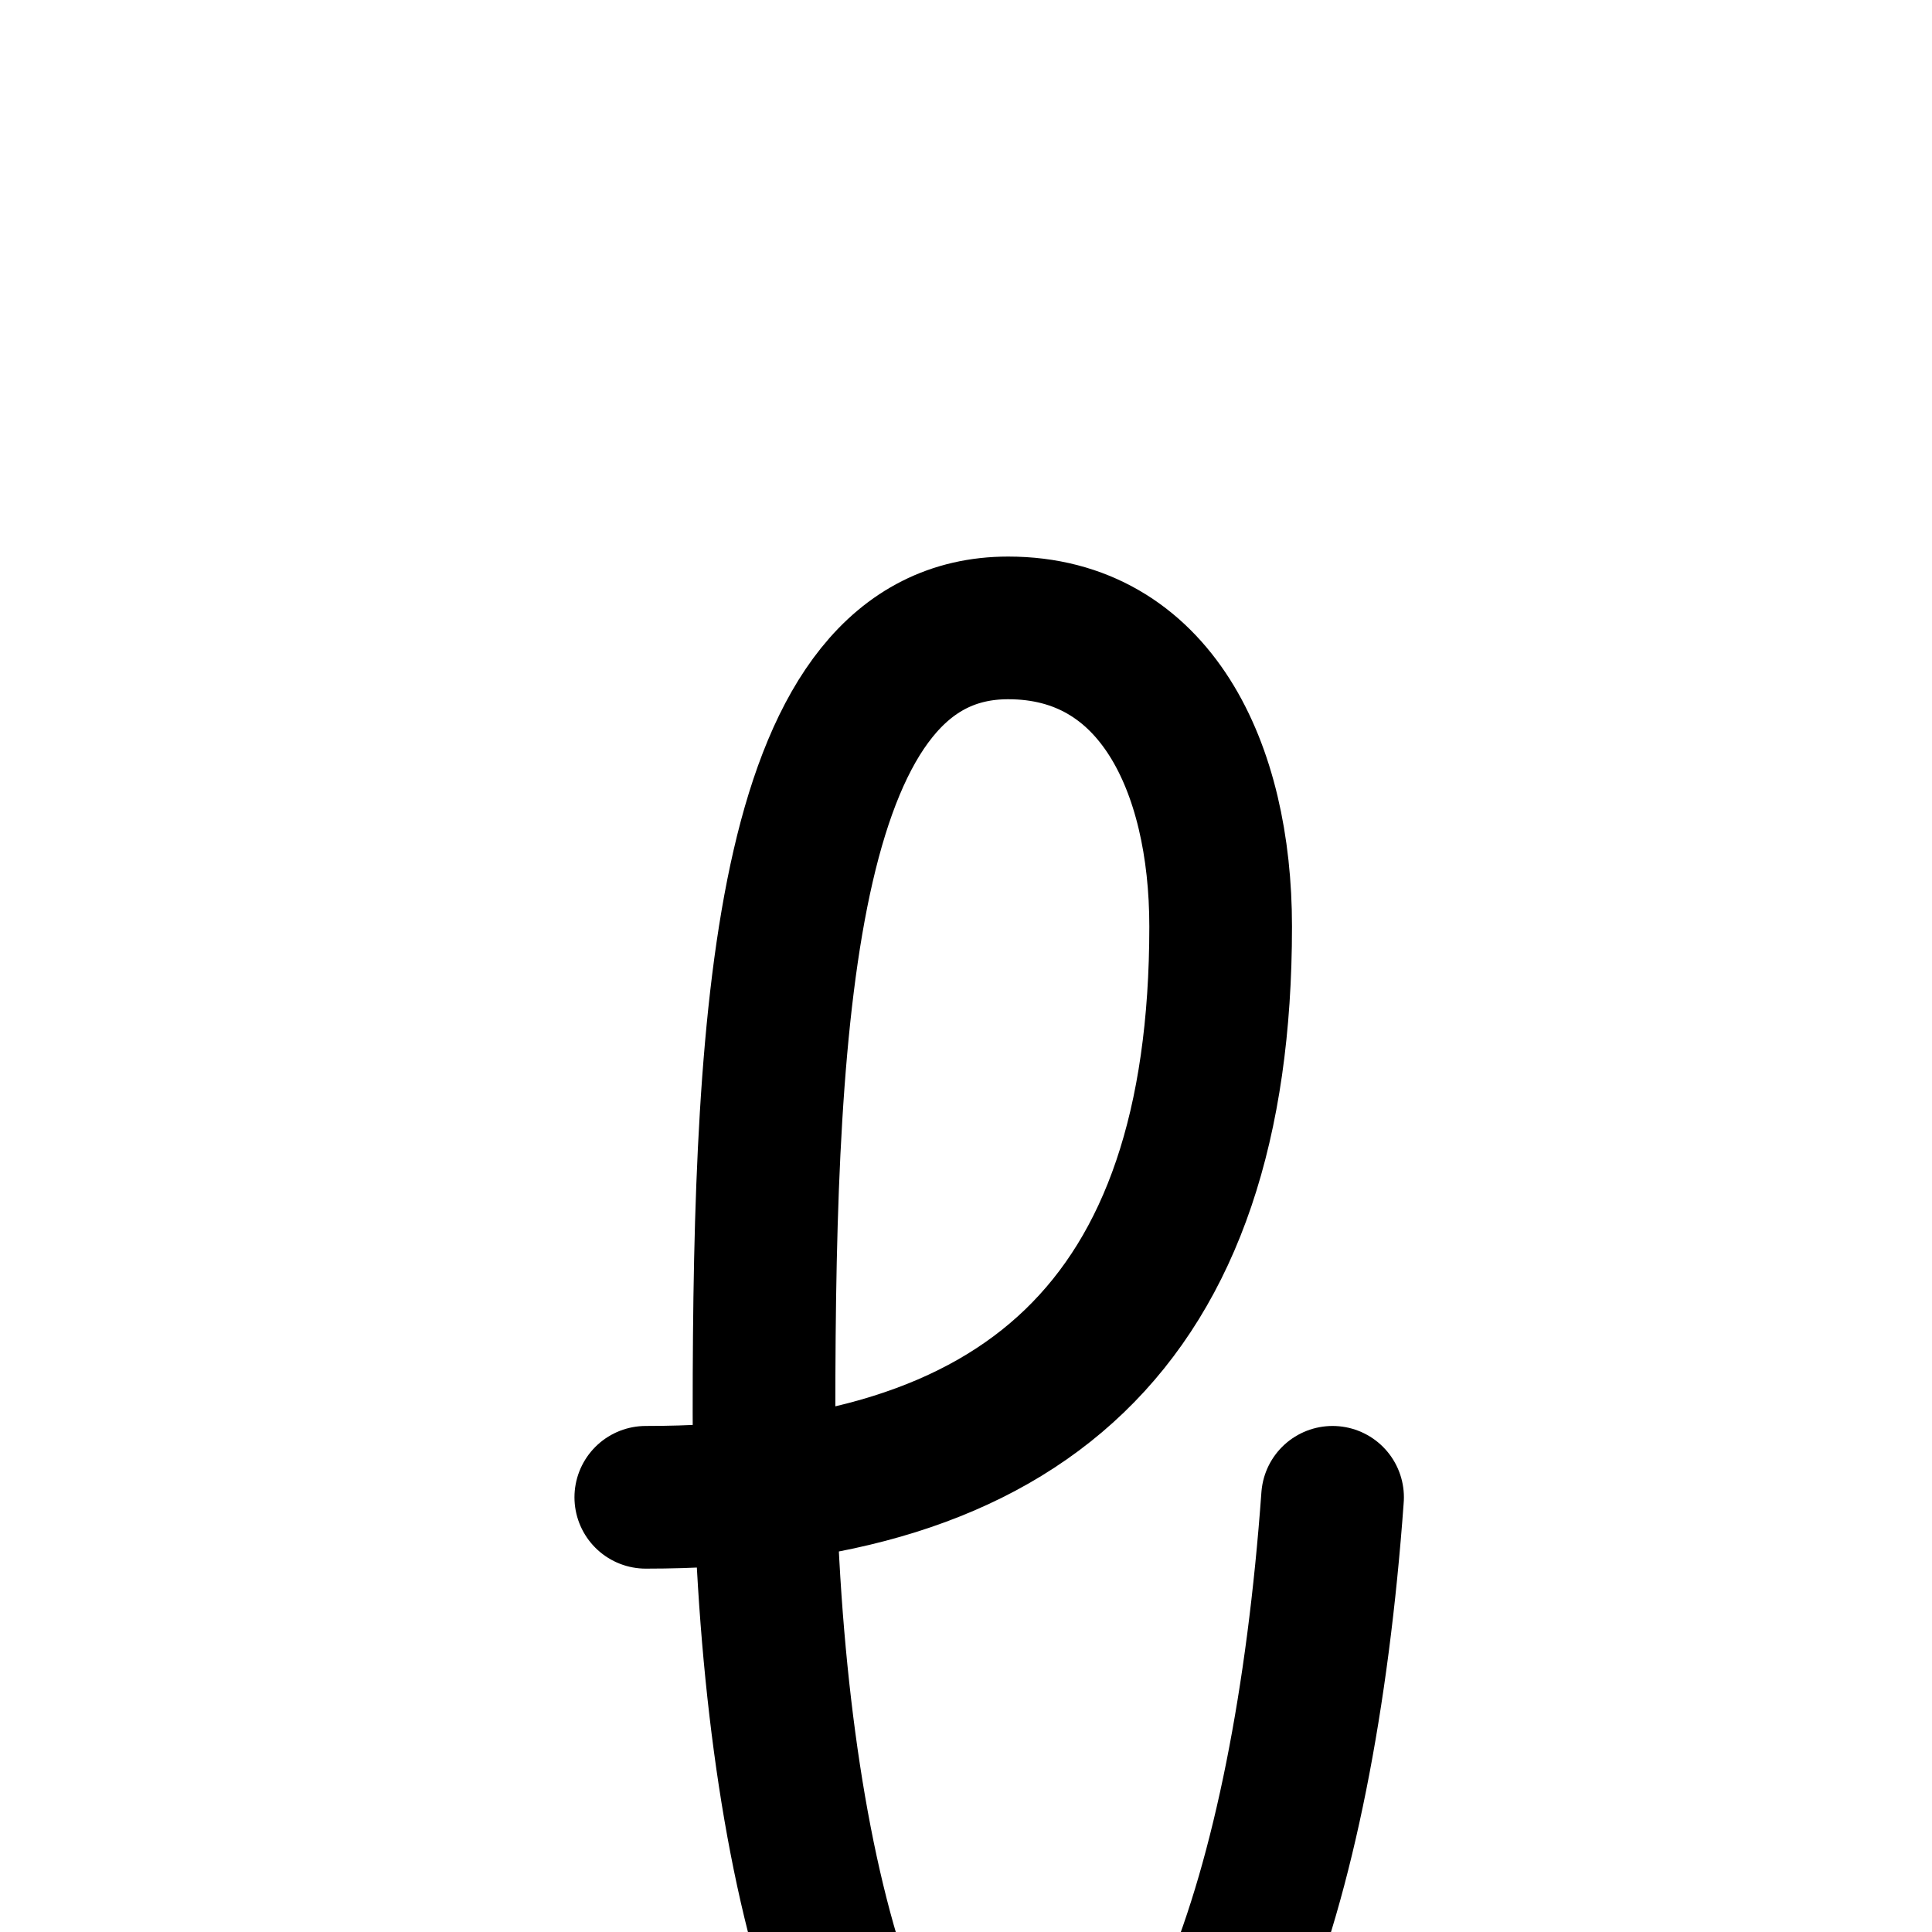
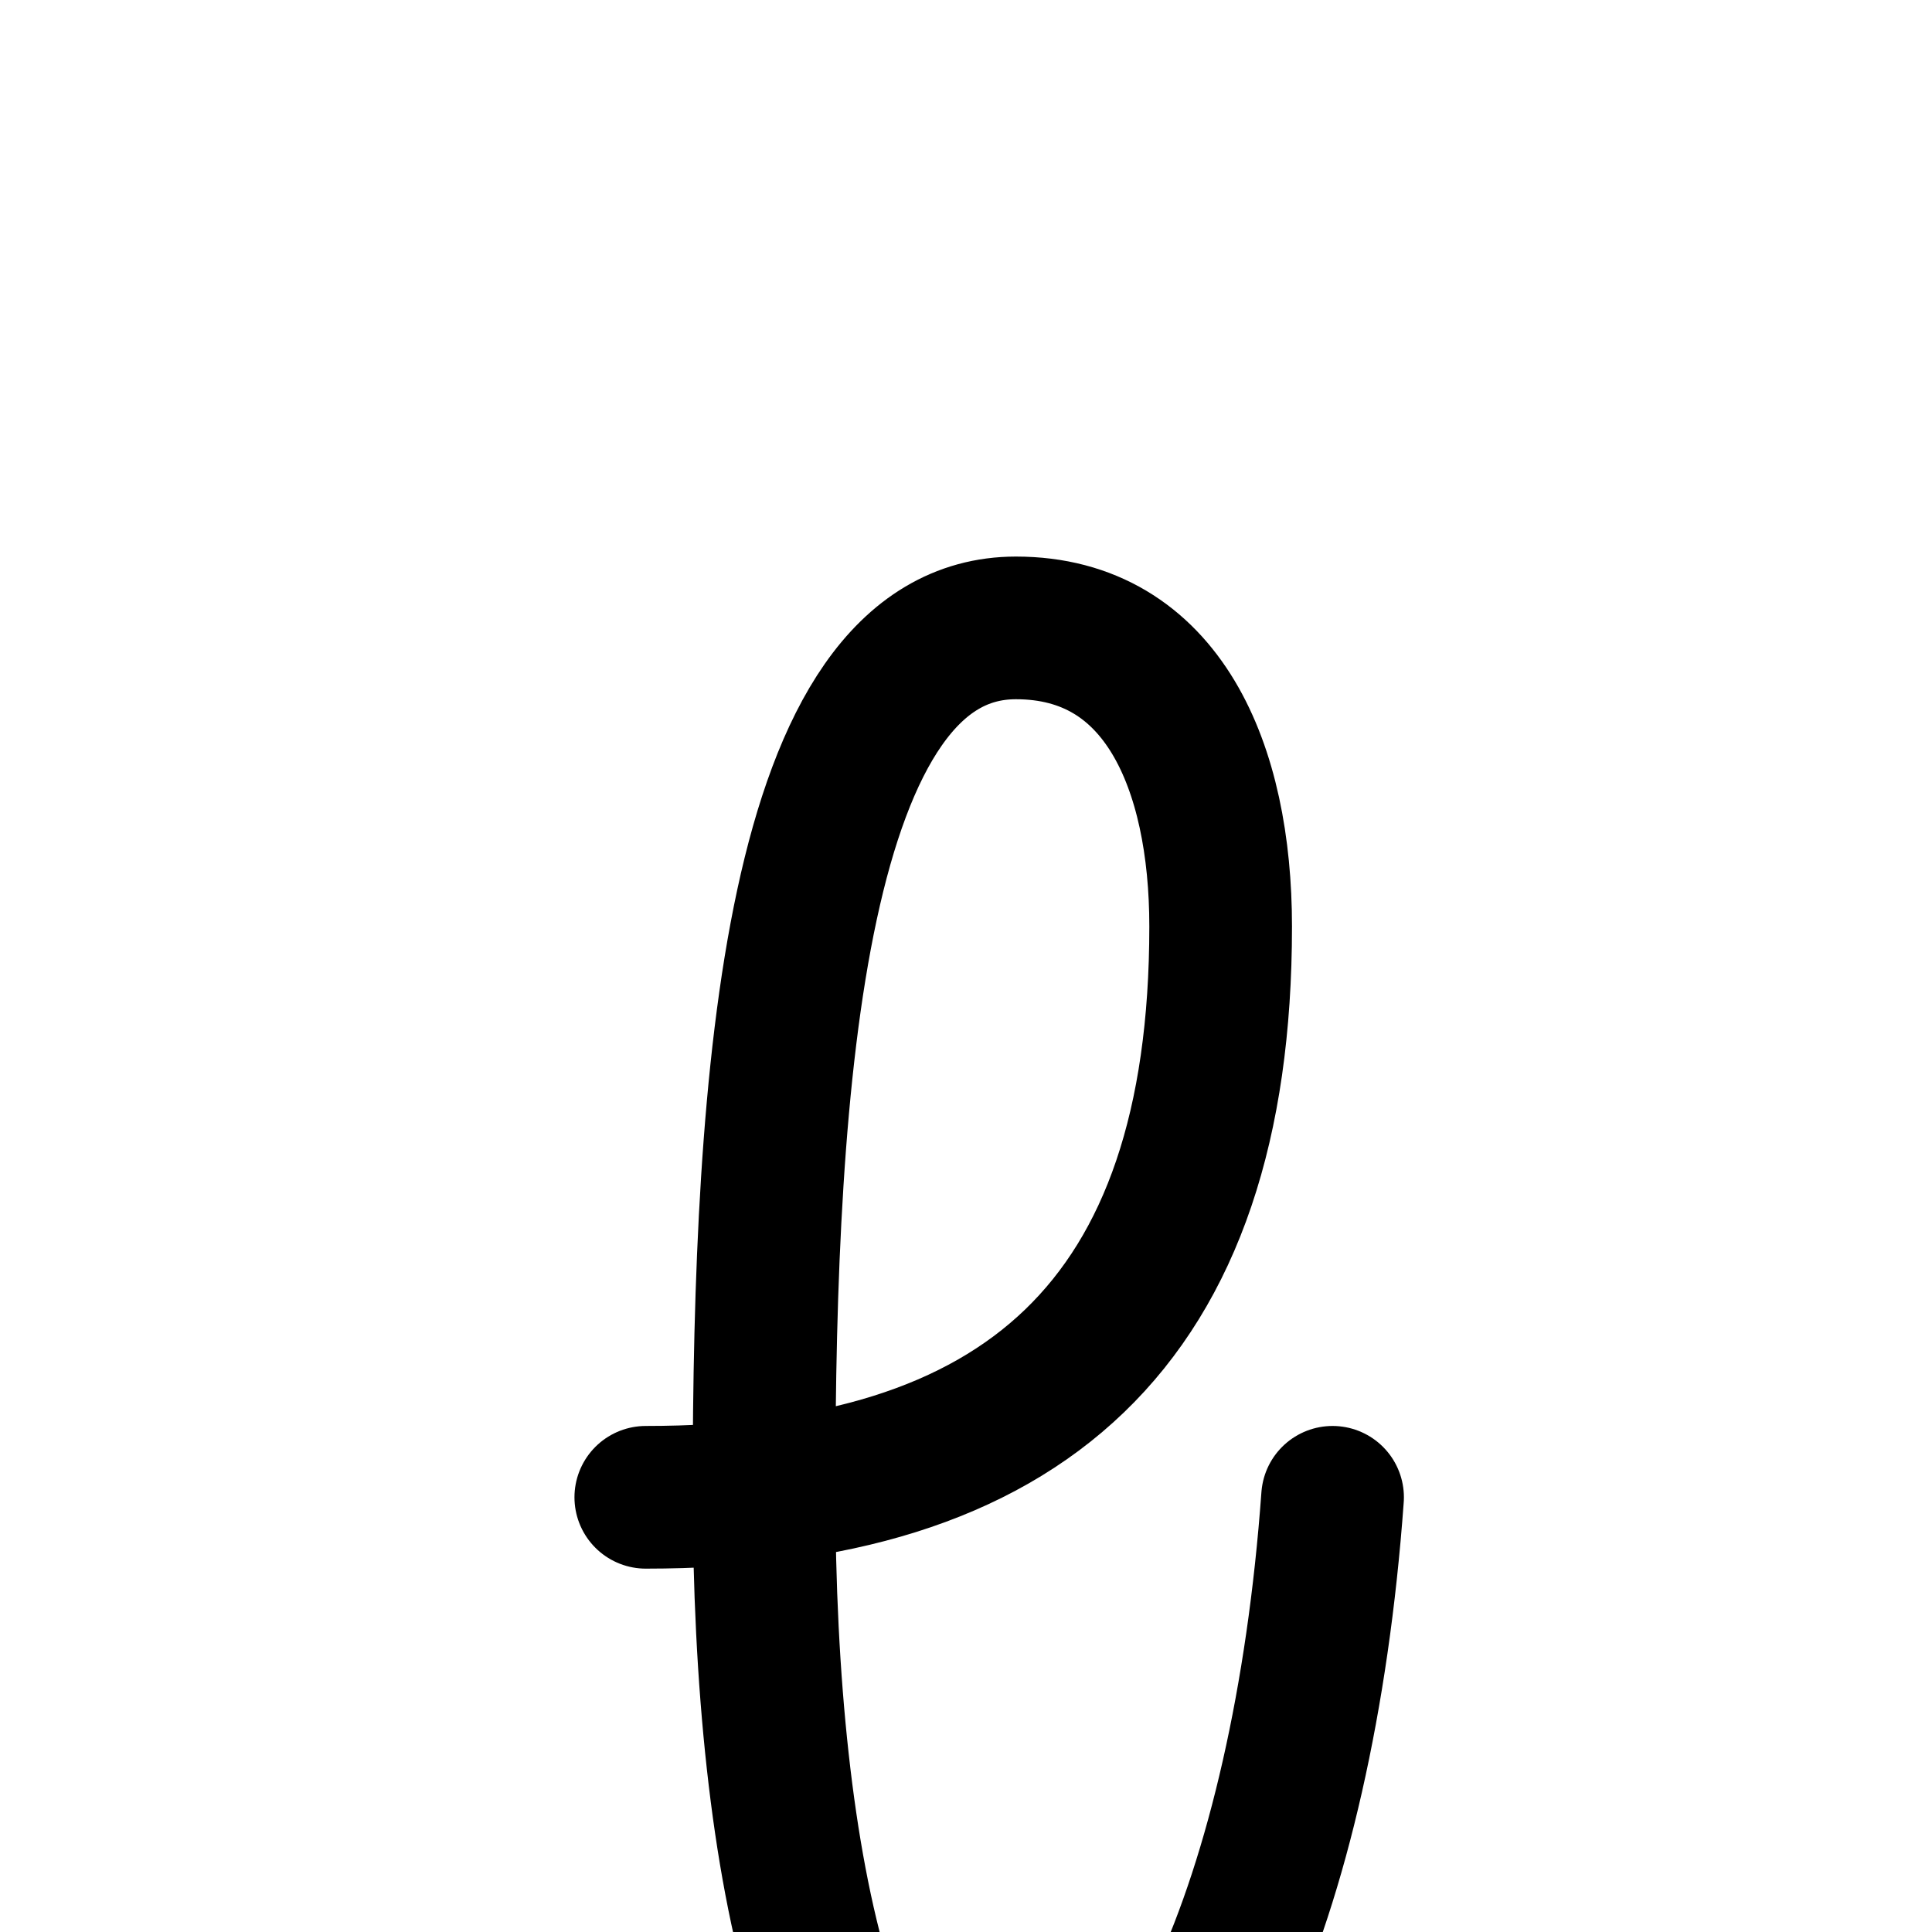
<svg xmlns="http://www.w3.org/2000/svg" version="1.1" viewBox="-10 0 1000 1000" id="svg2" width="1000" height="1000">
  <defs id="defs10" />
  <g id="g4720" transform="matrix(1.0663,0,0,-1.0663,68.33568,1499.684)" style="opacity:0.451" />
  <g transform="matrix(1,0,0,-1,0,1418)" id="g4" />
-   <path style="fill:none;fill-rule:evenodd;stroke:#000000;stroke-width:73.846;stroke-linecap:round;stroke-linejoin:round;stroke-miterlimit:4;stroke-dasharray:none;stroke-opacity:1" d="m 679.735,775 c -15.071,208.285 -70.877,362.307 -159.547,362.307 -89.894,0 -134.739,-194.987 -134.739,-406.153 0,-213.203 11.96,-406.153 126.38,-406.153 76.037,0 109.979,71.863 109.979,154.55 0,205.764 -102.522,295.449 -297.543,295.449" id="path4732-4-5" />
+   <path style="fill:none;fill-rule:evenodd;stroke:#000000;stroke-width:73.846;stroke-linecap:round;stroke-linejoin:round;stroke-miterlimit:4;stroke-dasharray:none;stroke-opacity:1" d="m 679.735,775 c -15.071,208.285 -83.945,362.307 -169.547,362.307 -87.988,0 -124.739,-168.794 -124.739,-366.153 0,-213.203 15.96,-446.153 130.38,-446.153 76.037,0 105.979,71.863 105.979,154.55 0,205.764 -102.522,295.449 -297.543,295.449" id="path4732-4-5" />
</svg>
